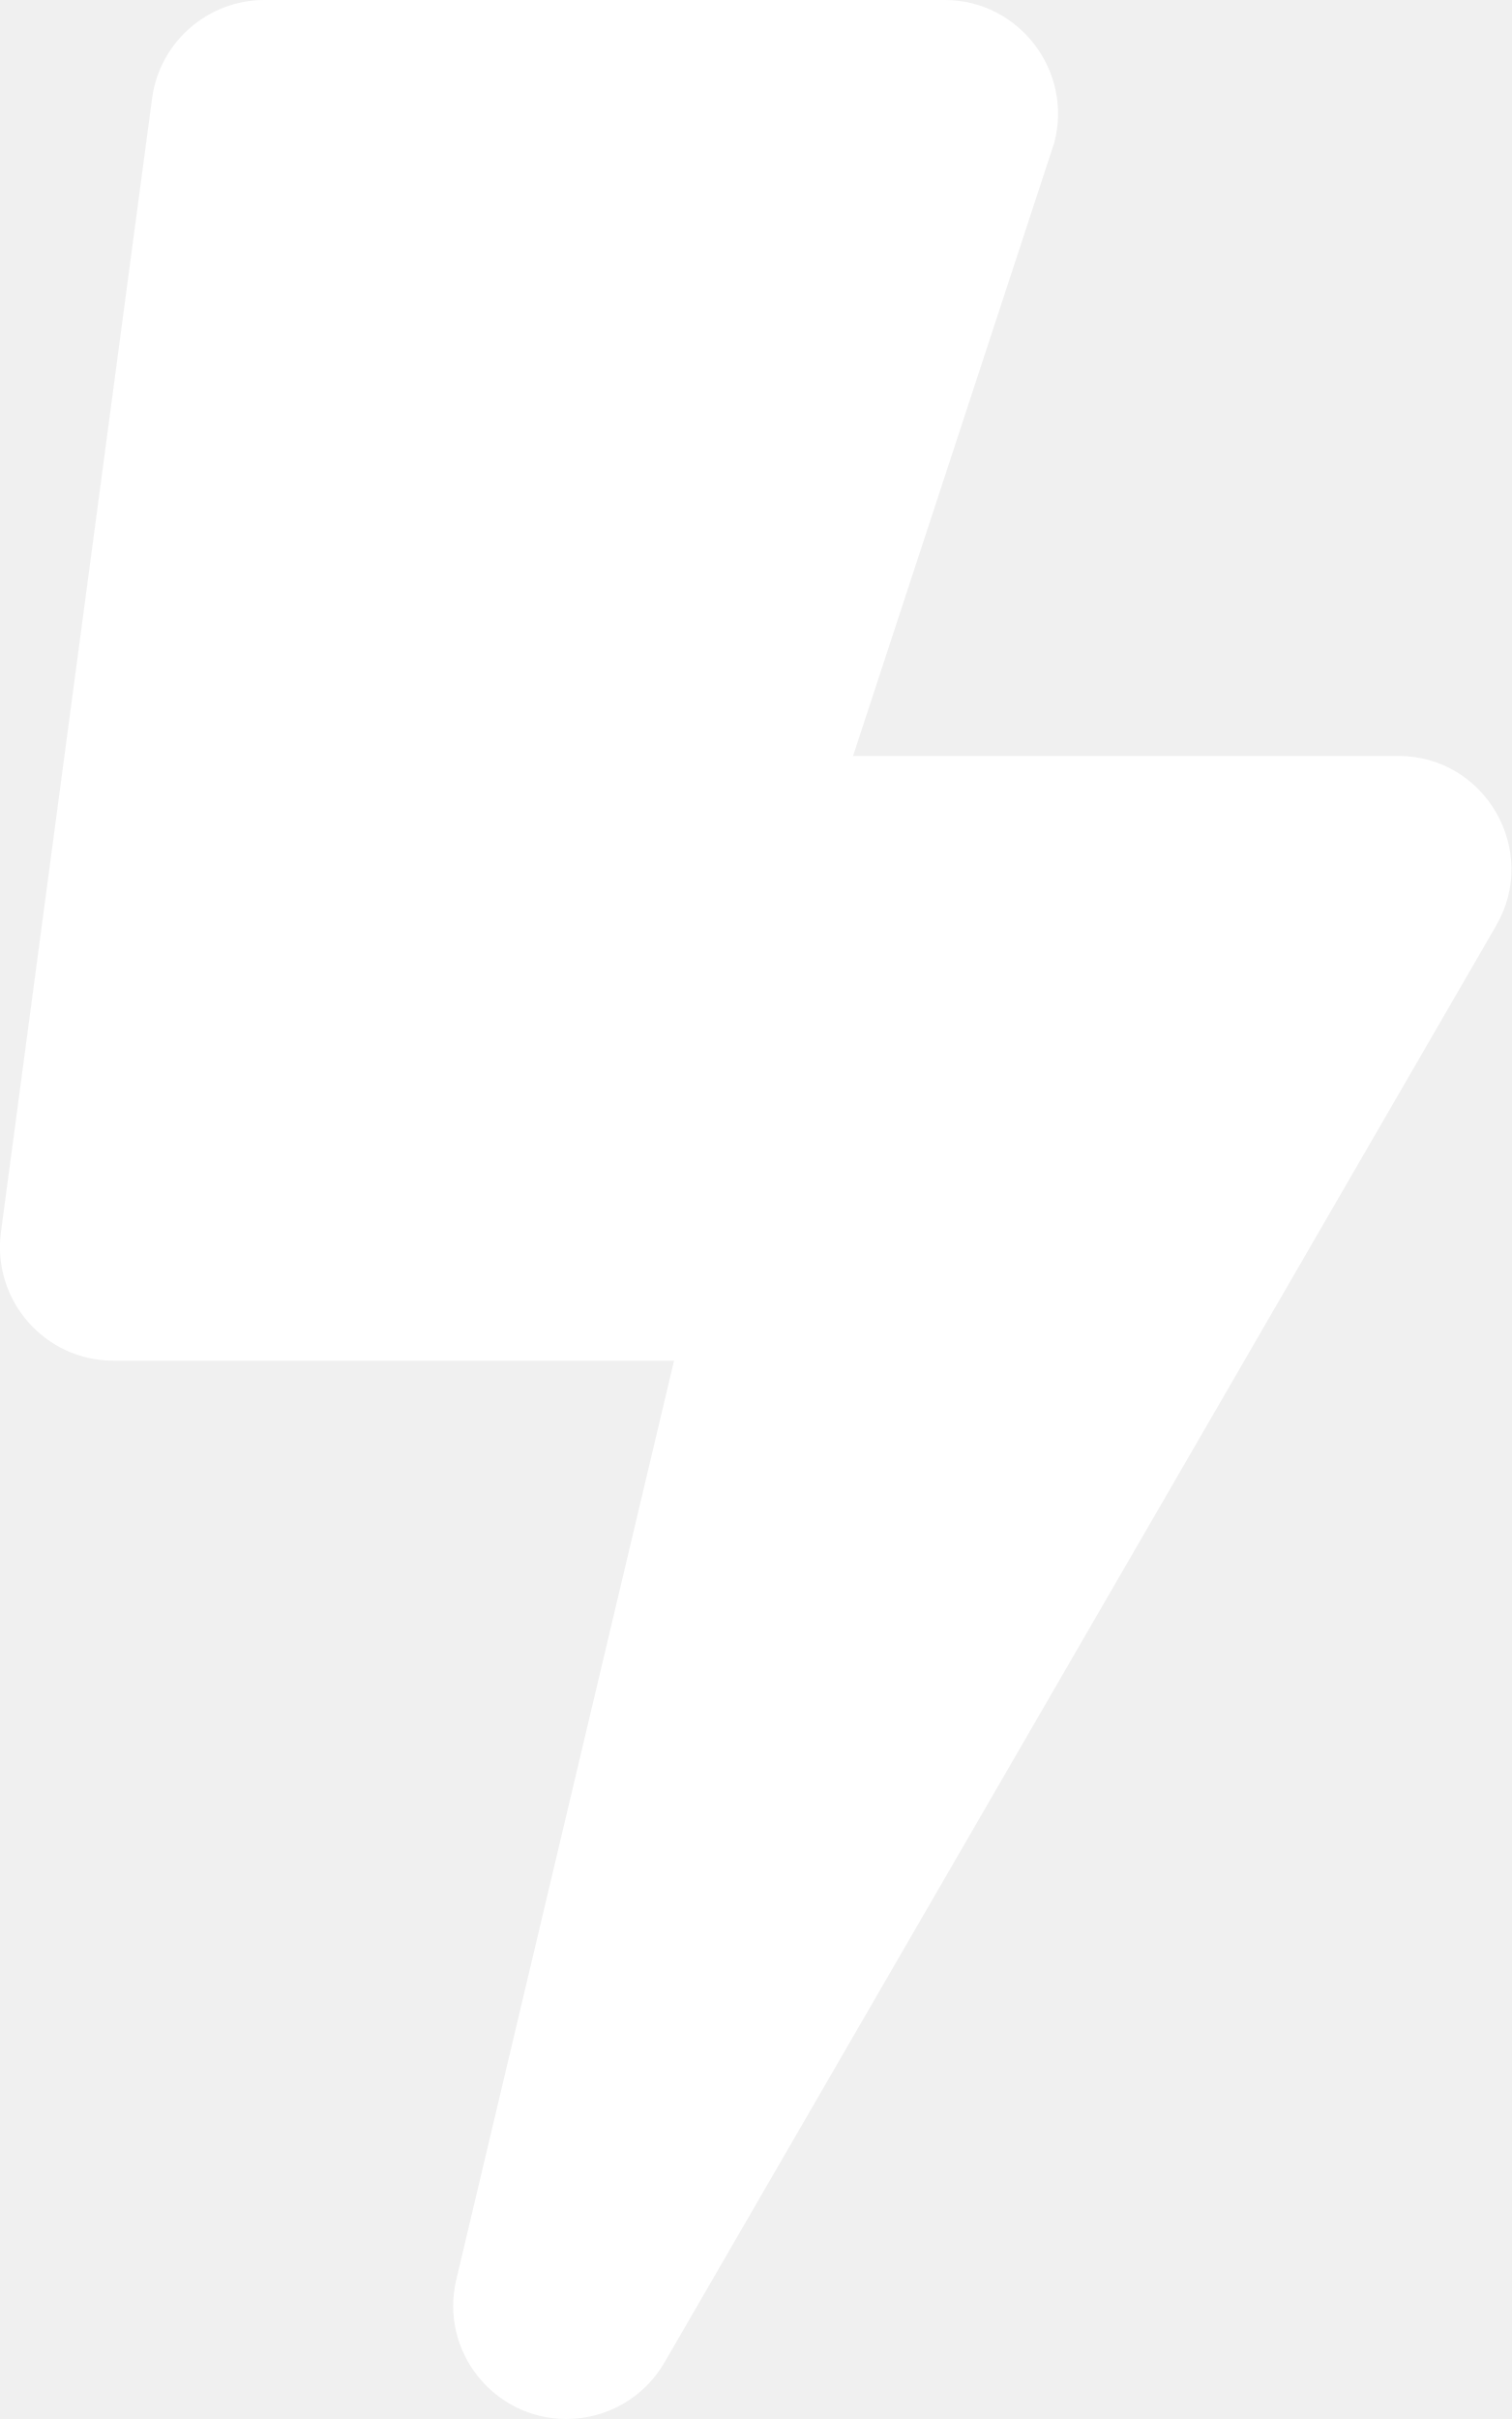
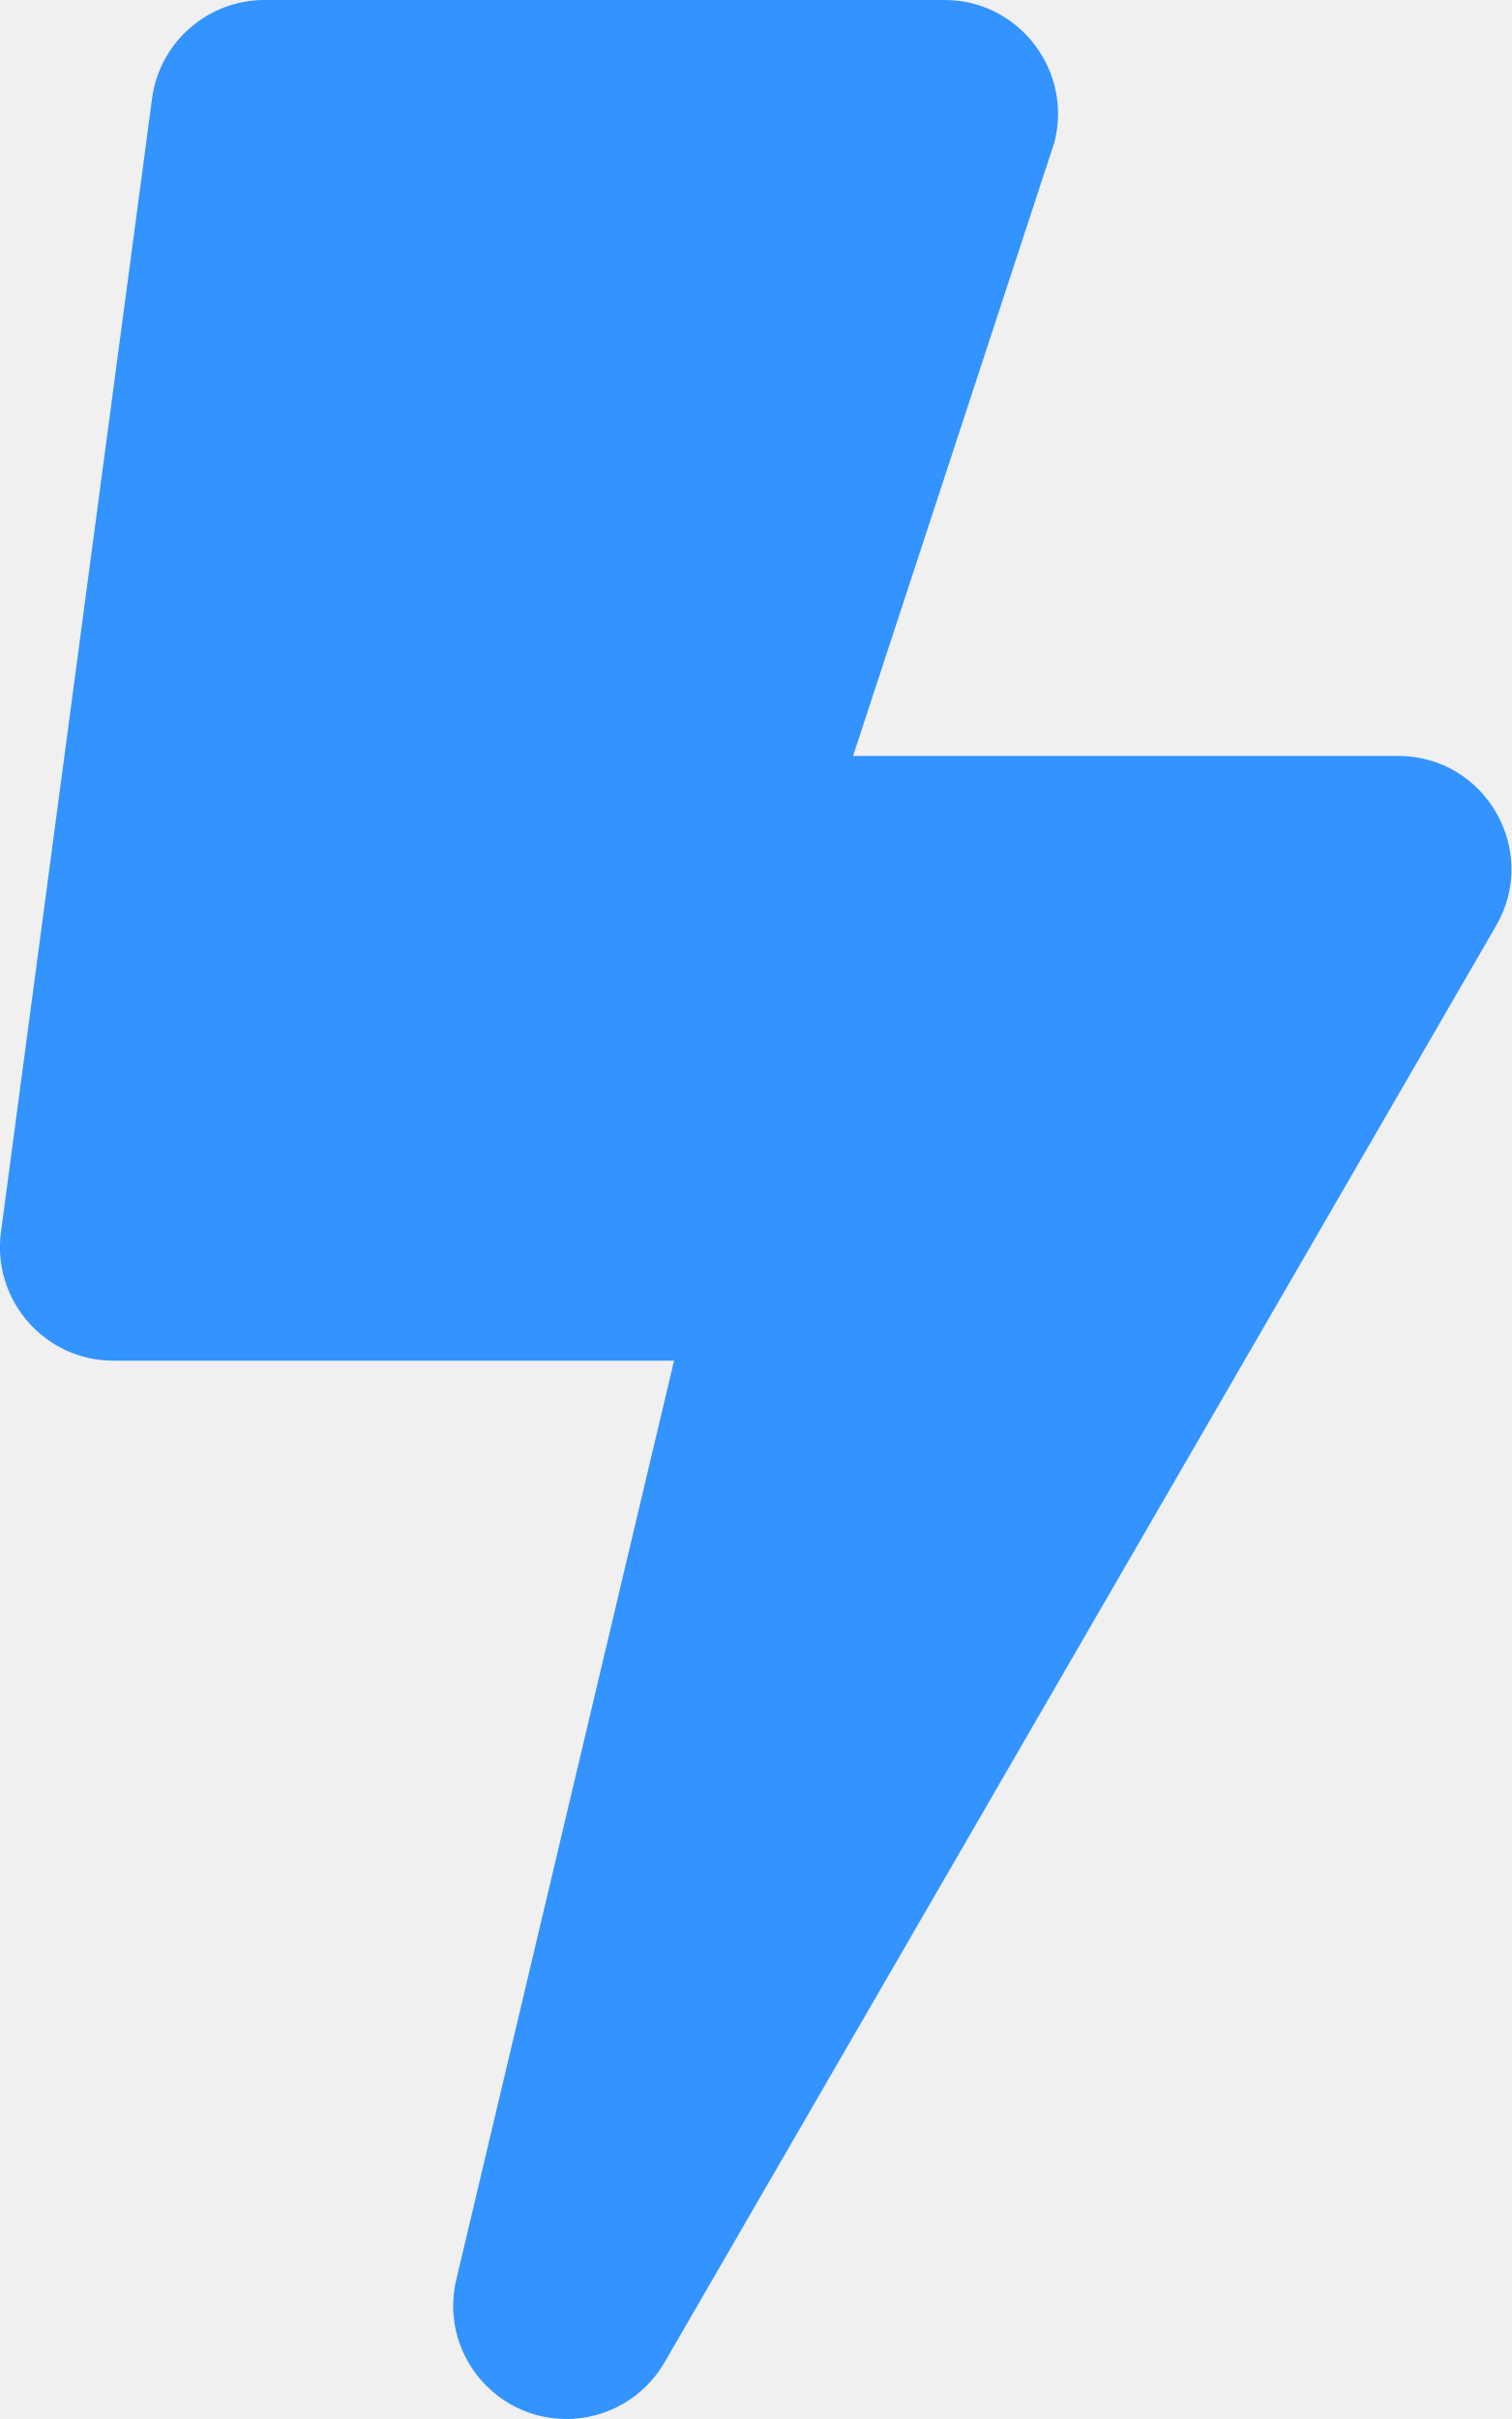
<svg xmlns="http://www.w3.org/2000/svg" aria-hidden="true" focusable="false" data-prefix="fas" data-icon="bolt" class="svg-inline--fa fa-bolt fa-w-10" role="img" viewBox="0 0 320 512">
-   <path fill="#ffffff" d="M296 160H180.6l42.6-129.8C227.2 15 215.7 0 200 0H56C44 0 33.8 8.9 32.2 20.8l-32 240C-1.7 275.2 9.5 288 24 288h118.7L96.6 482.5c-3.6 15.2 8 29.5 23.3 29.5 8.4 0 16.4-4.4 20.8-12l176-304c9.3-15.9-2.2-36-20.7-36z" />
+   <path fill="#3393FF" d="M296 160H180.6l42.6-129.8C227.2 15 215.7 0 200 0H56C44 0 33.8 8.9 32.2 20.8l-32 240C-1.7 275.2 9.5 288 24 288h118.7L96.6 482.5c-3.6 15.2 8 29.5 23.3 29.5 8.4 0 16.4-4.4 20.8-12l176-304c9.3-15.9-2.2-36-20.7-36z" />
</svg>
